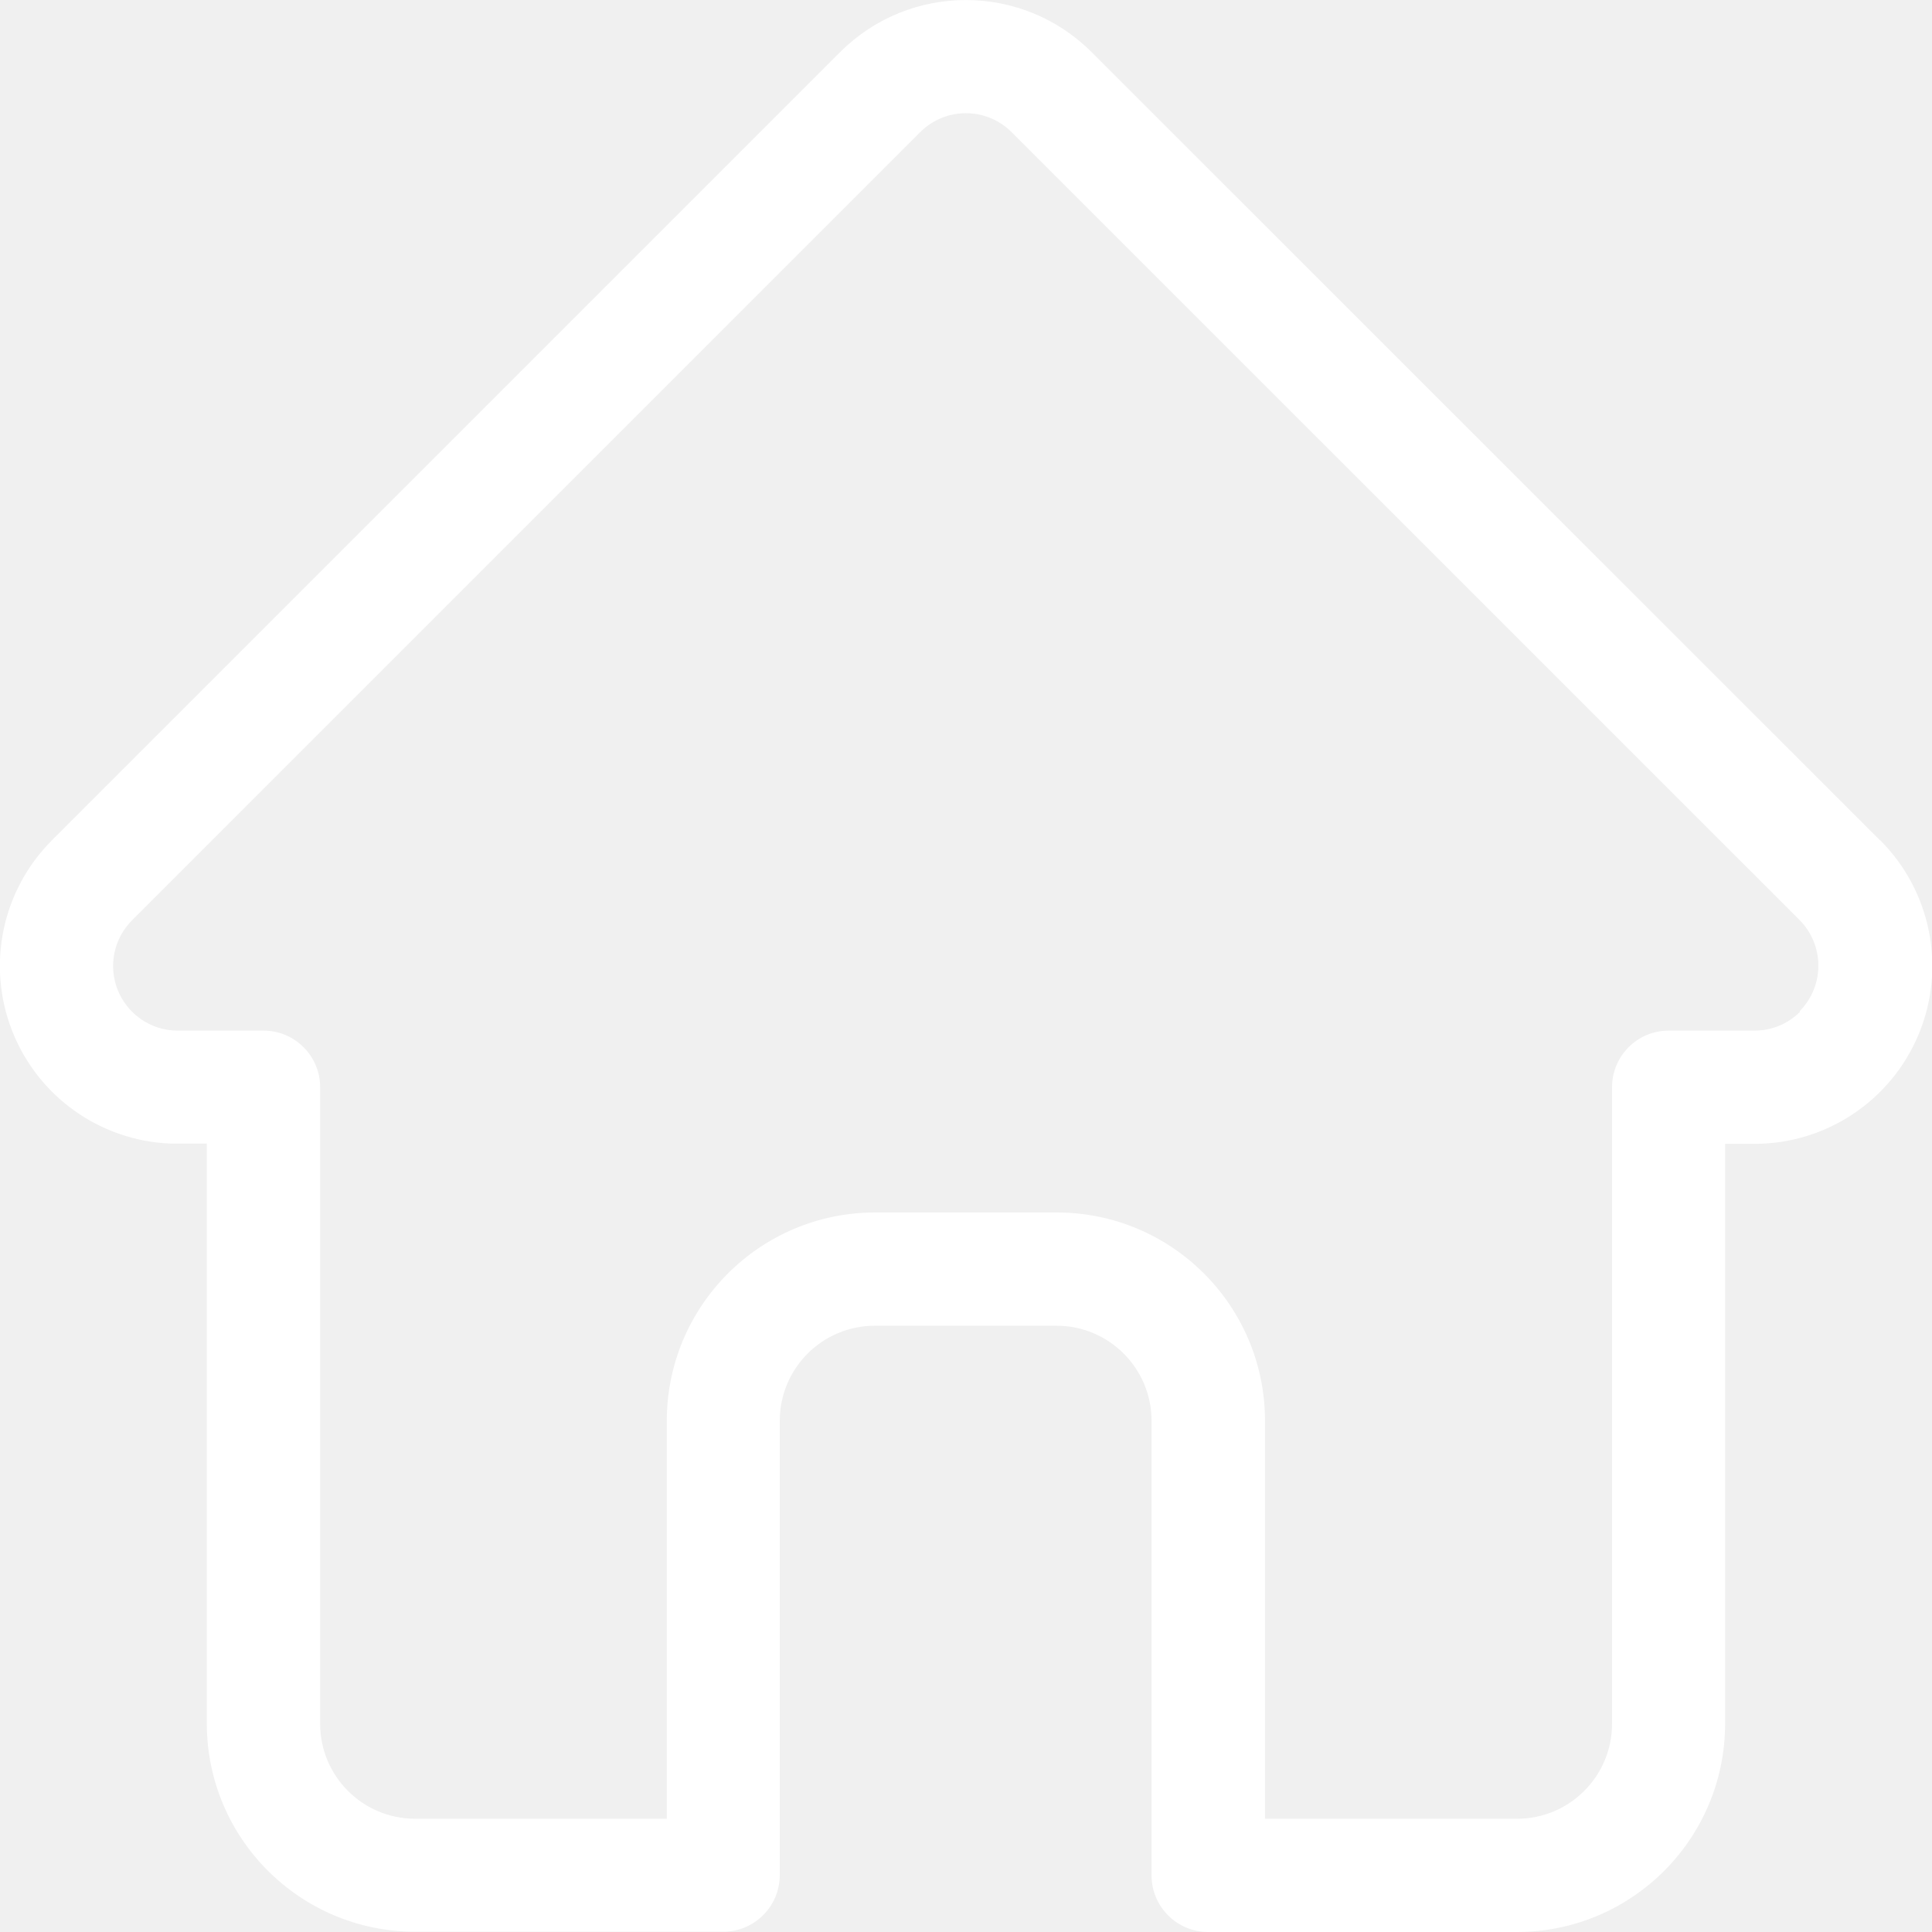
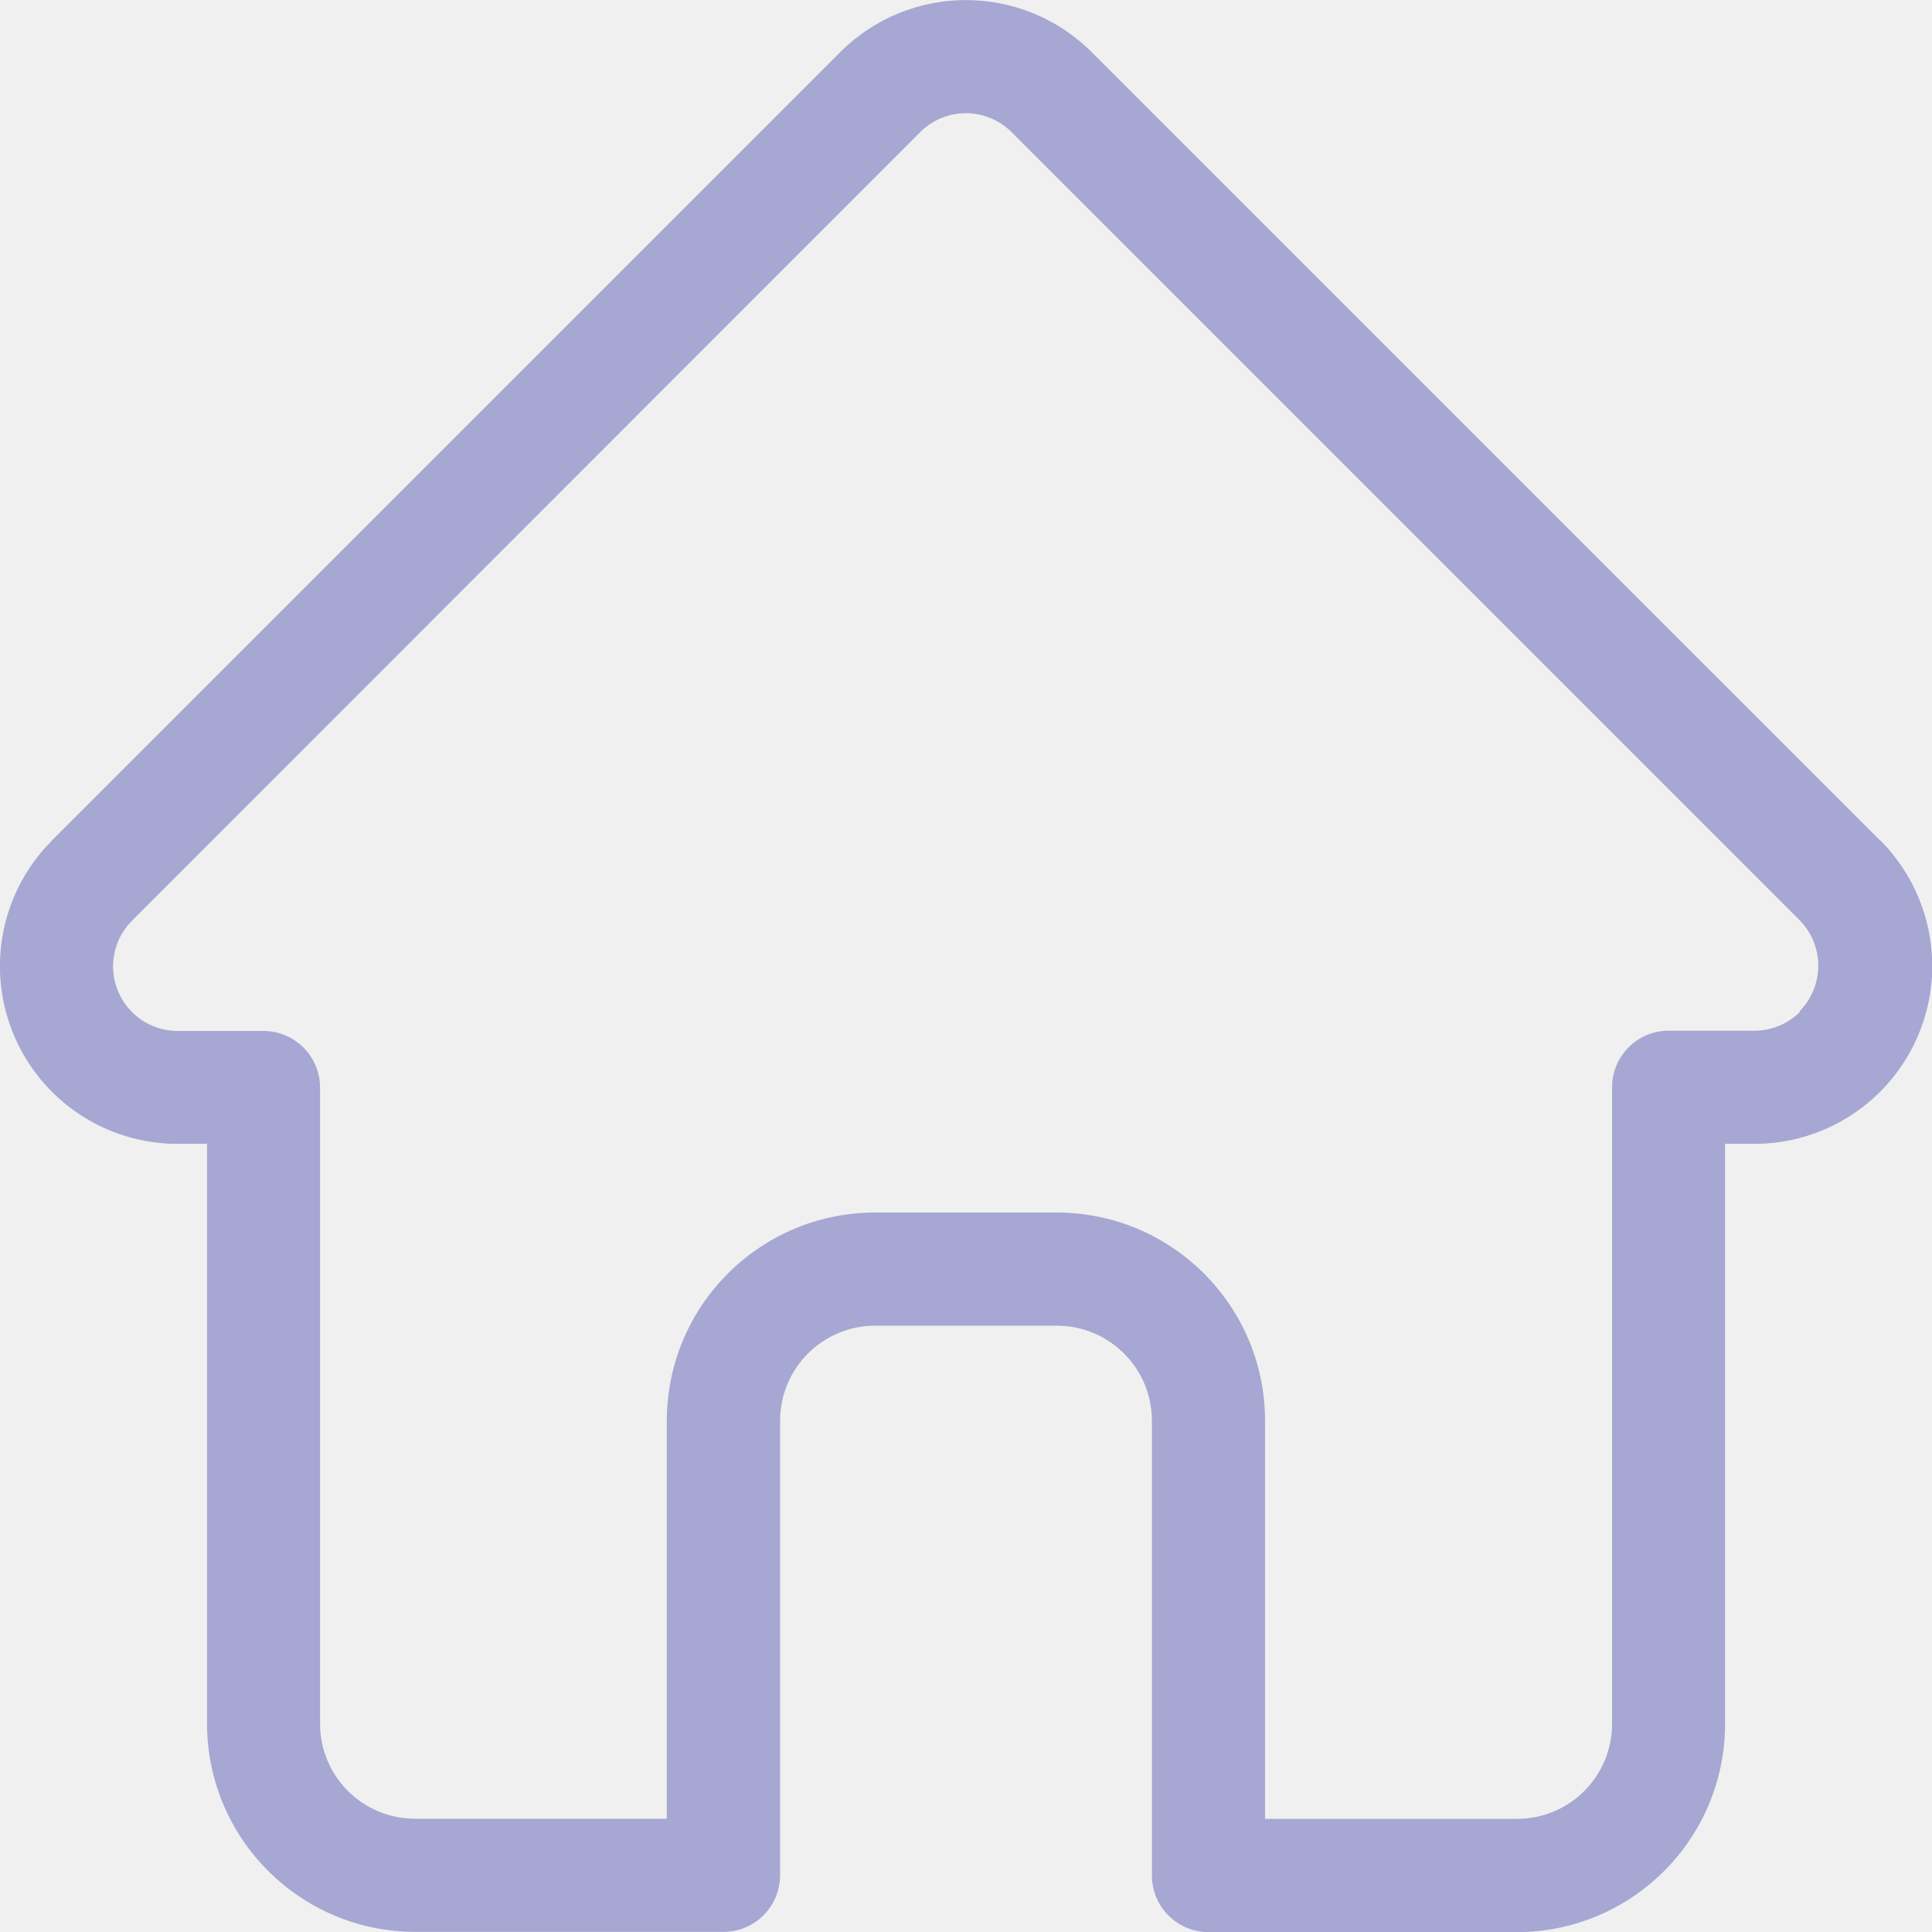
- <svg xmlns="http://www.w3.org/2000/svg" width="19.822" height="19.824" viewBox="0 0 19.822 19.824">
-   <g id="Group_19632" data-name="Group 19632" transform="translate(0 0)">
-     <g id="Group_19633" data-name="Group 19633">
-       <path id="Path_76848" data-name="Path 76848" d="M19.289,8.621l0,0L11.2.534a1.825,1.825,0,0,0-2.581,0L.537,8.616l-.008.008a1.824,1.824,0,0,0,1.214,3.109l.056,0h.322v5.951a2.138,2.138,0,0,0,2.136,2.136H7.422A.581.581,0,0,0,8,19.242V14.576a.976.976,0,0,1,.975-.974h1.866a.976.976,0,0,1,.974.974v4.666a.581.581,0,0,0,.581.581h3.164A2.138,2.138,0,0,0,17.7,17.687V11.736H18a1.825,1.825,0,0,0,1.292-3.115m-.822,1.759a.659.659,0,0,1-.469.194h-.88a.581.581,0,0,0-.581.581v6.532a.975.975,0,0,1-.974.974H12.979V14.576a2.138,2.138,0,0,0-2.136-2.136H8.977a2.139,2.139,0,0,0-2.136,2.136v4.085H4.258a.975.975,0,0,1-.974-.974V11.155a.581.581,0,0,0-.581-.581H1.811a.663.663,0,0,1-.457-1.132h0L9.441,1.355a.663.663,0,0,1,.938,0l8.085,8.084,0,0a.665.665,0,0,1,0,.937" transform="translate(0.001 0.001)" fill="#fff" />
-     </g>
-   </g>
+ <svg xmlns="http://www.w3.org/2000/svg" id="Group_19633" data-name="Group 19633" width="15.554" height="15.556" viewBox="0 0 15.554 15.556">
+   <path id="Path_76848" data-name="Path 76848" d="M15.136,6.765h0L8.789.419a1.432,1.432,0,0,0-2.025,0L.422,6.761l-.006.007a1.431,1.431,0,0,0,.953,2.44l.044,0h.253v4.67a1.678,1.678,0,0,0,1.676,1.676H5.824A.456.456,0,0,0,6.28,15.1V11.438a.766.766,0,0,1,.765-.765H8.509a.766.766,0,0,1,.765.765V15.1a.456.456,0,0,0,.456.456h2.483a1.678,1.678,0,0,0,1.676-1.676V9.209h.235a1.432,1.432,0,0,0,1.014-2.444m-.645,1.38a.517.517,0,0,1-.368.153h-.69a.456.456,0,0,0-.456.456v5.125a.765.765,0,0,1-.765.765H10.185V11.438A1.678,1.678,0,0,0,8.509,9.762H7.044a1.678,1.678,0,0,0-1.676,1.676v3.205H3.341a.765.765,0,0,1-.765-.765V8.753A.456.456,0,0,0,2.121,8.3h-.7a.52.52,0,0,1-.359-.888h0L7.408,1.063a.52.52,0,0,1,.736,0l6.344,6.344,0,0a.522.522,0,0,1,0,.735" transform="translate(0.001 0.001)" fill="#a6a7d2" />
</svg>
